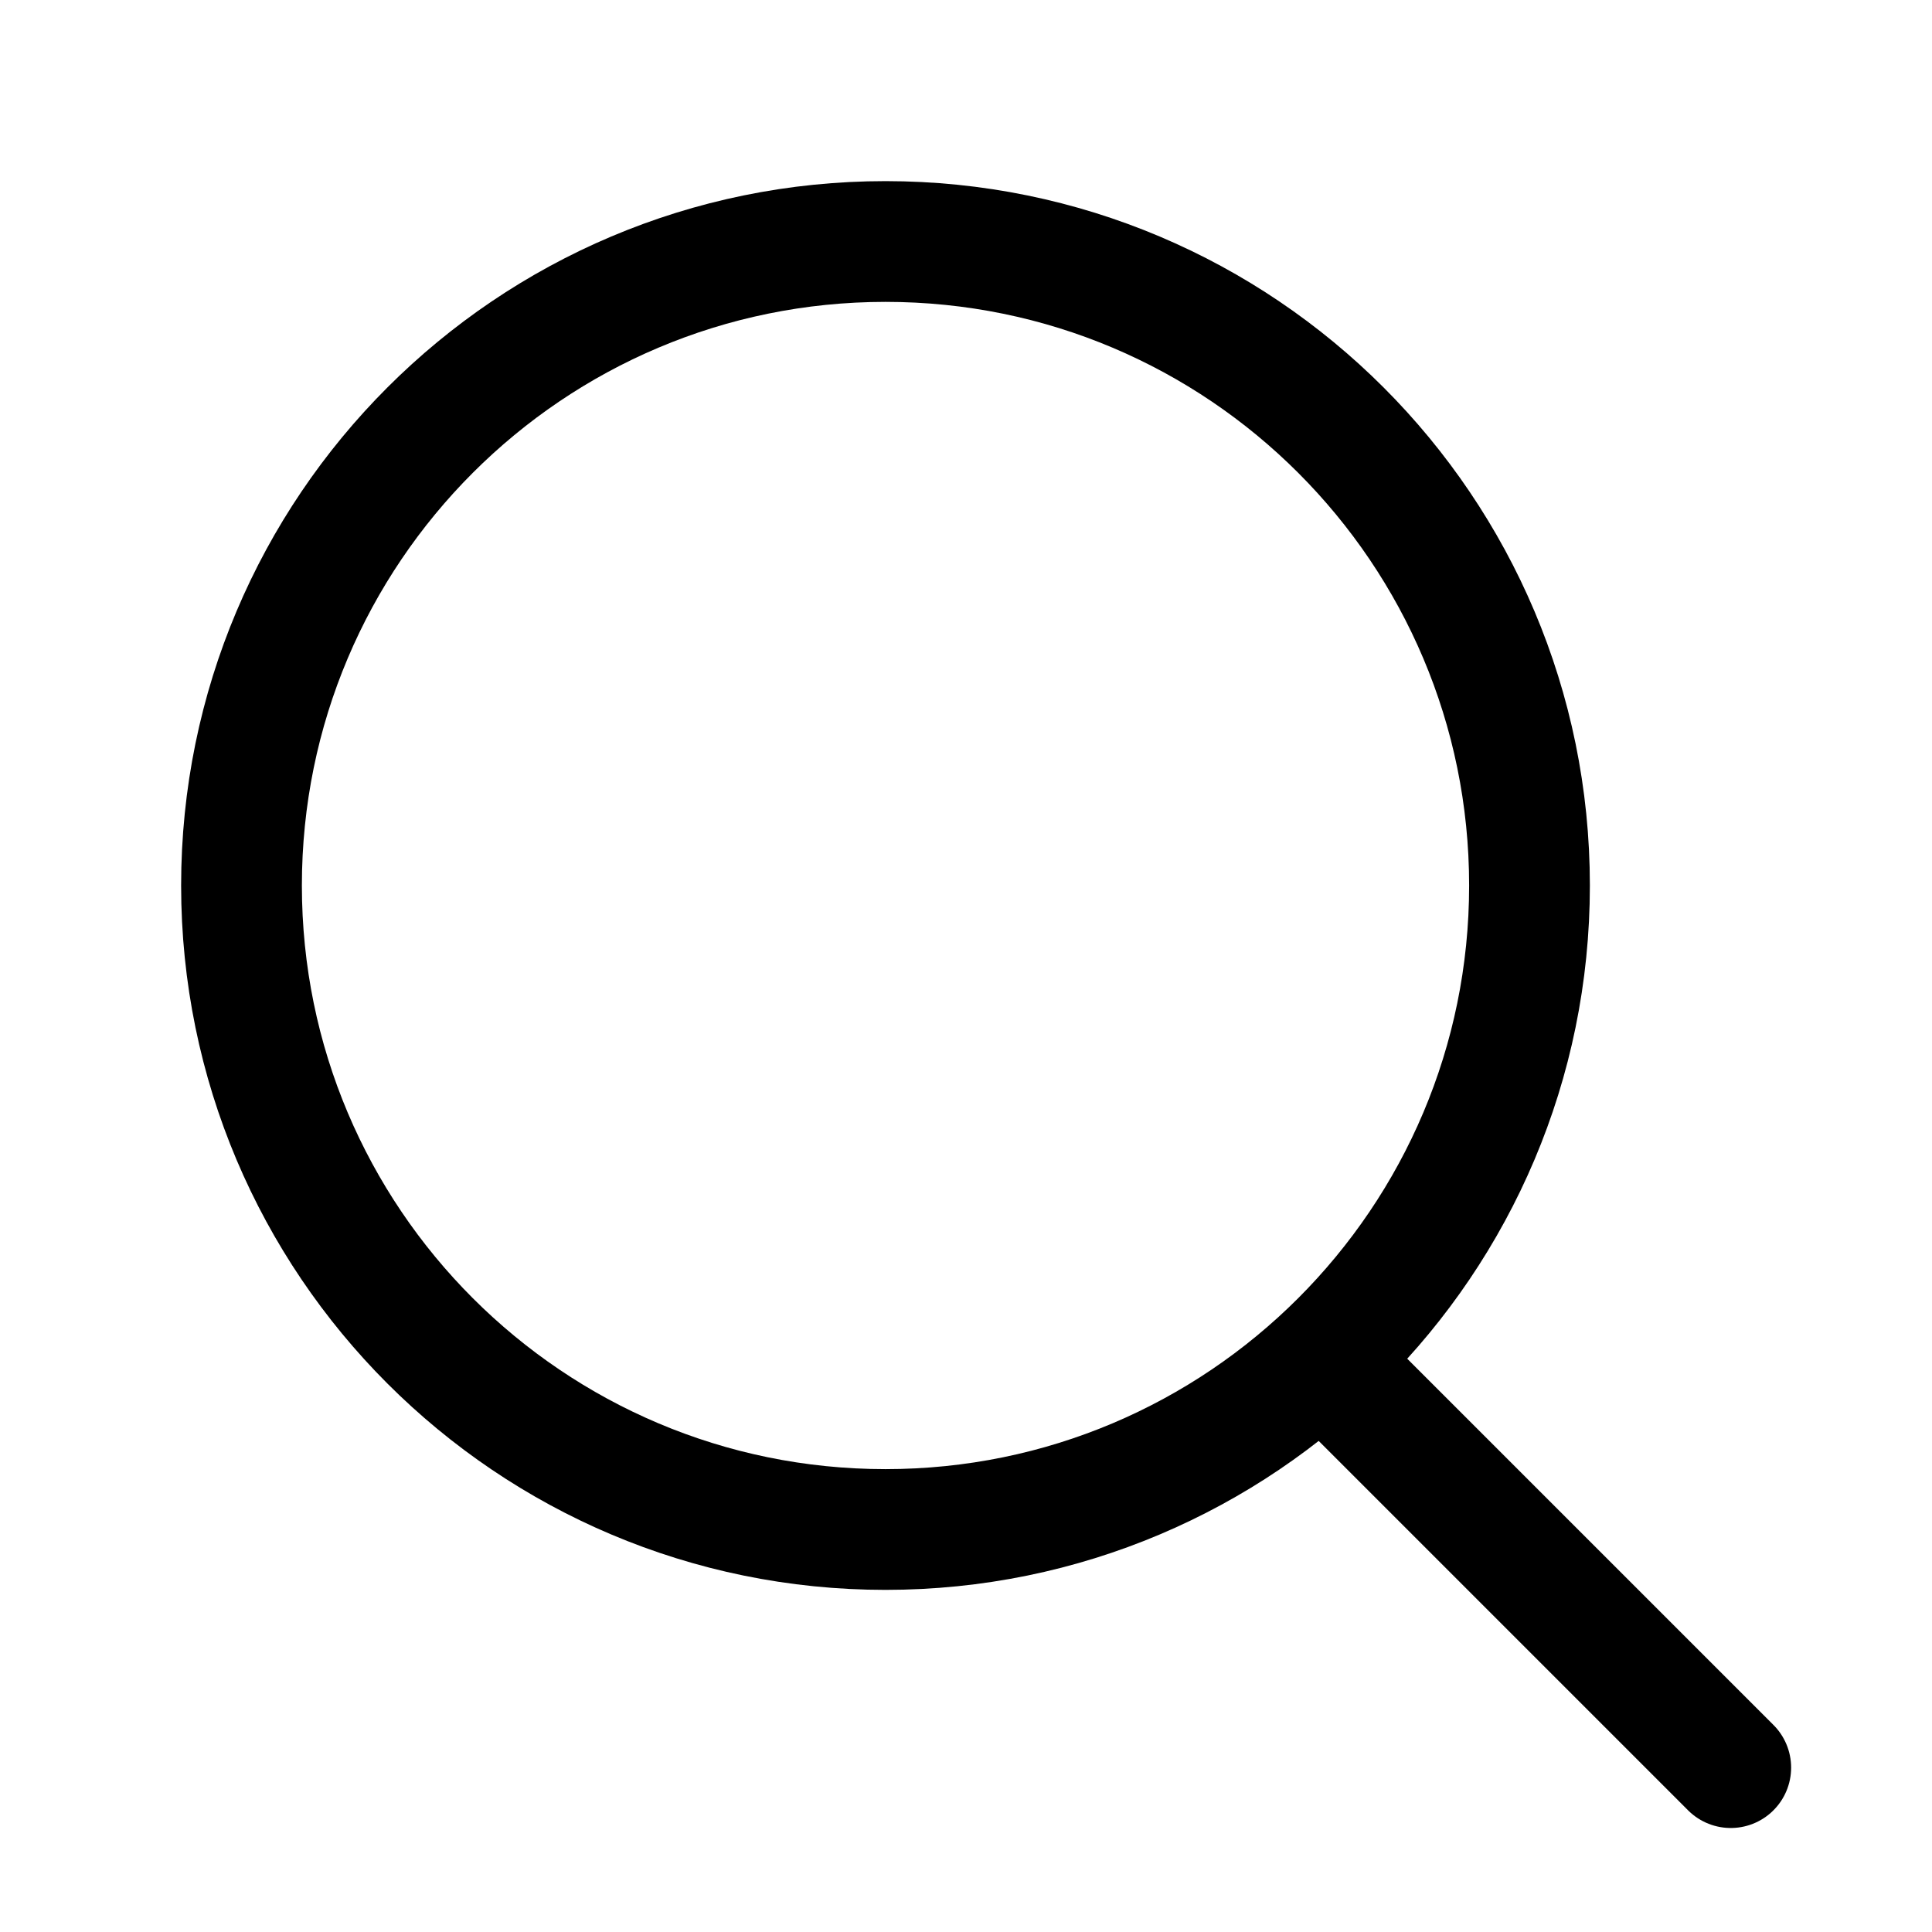
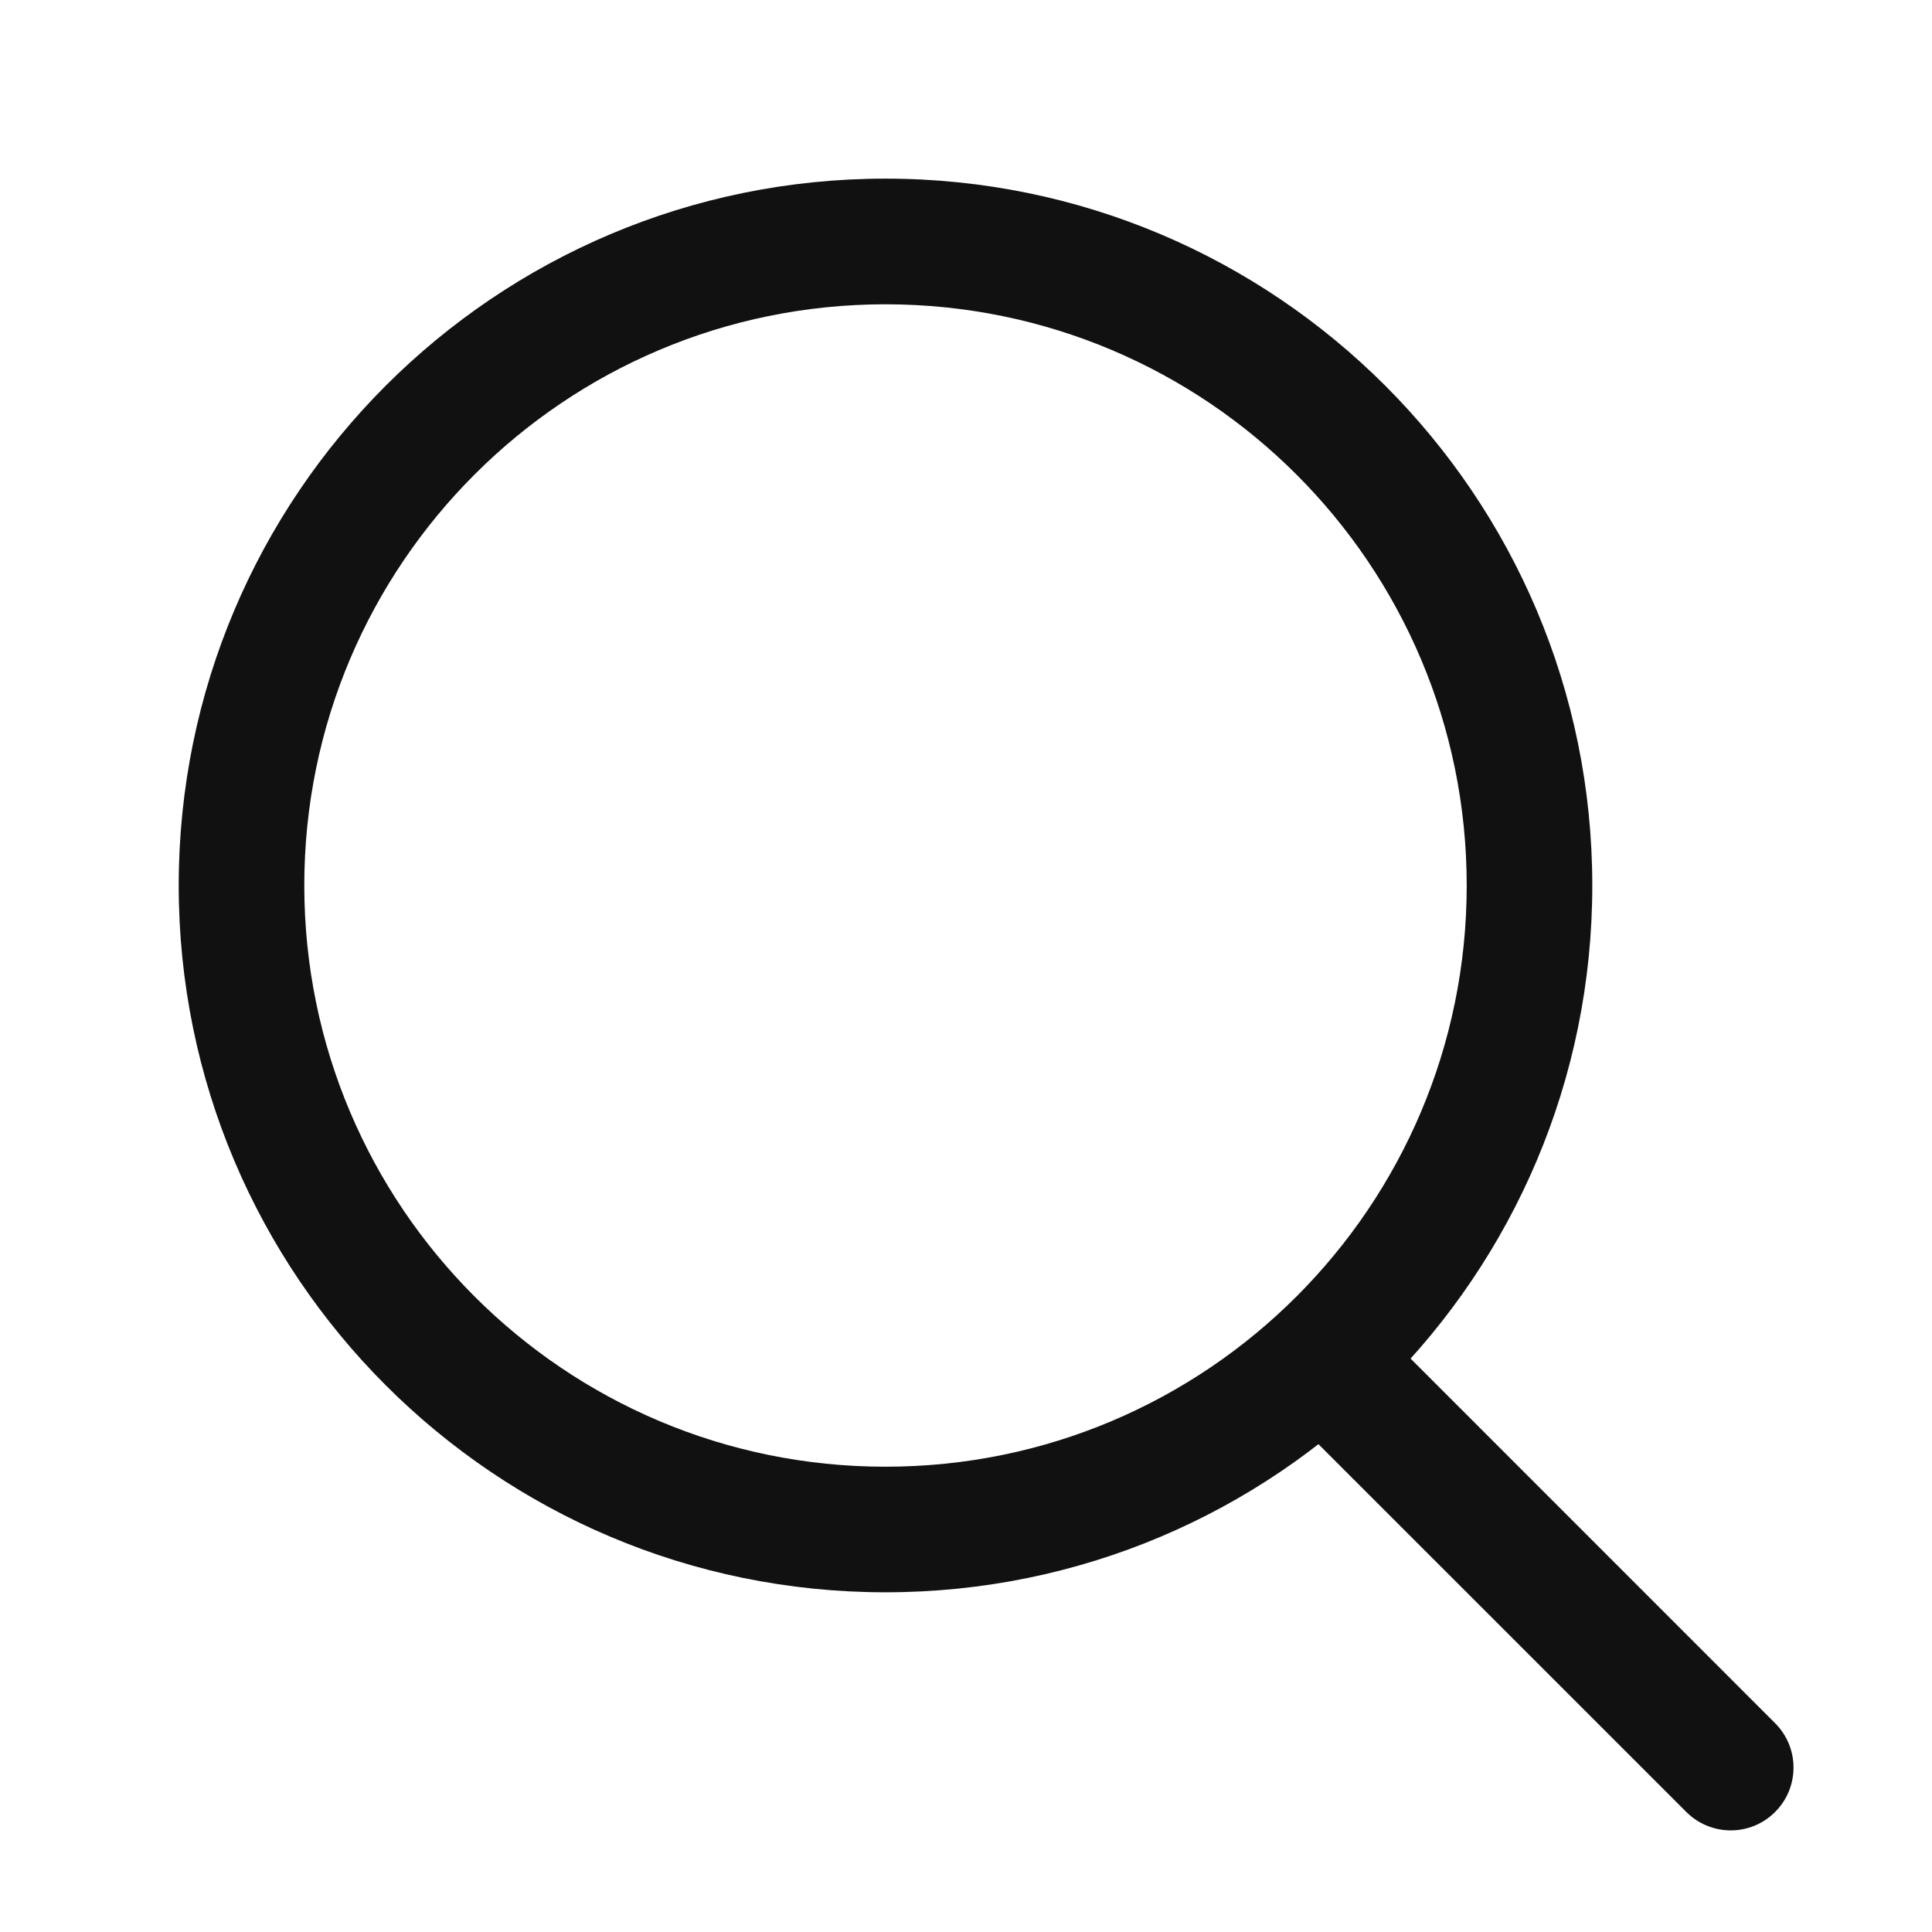
<svg xmlns="http://www.w3.org/2000/svg" width="24" height="24" viewBox="0 0 24 24" fill="none">
-   <circle cx="11" cy="11" r="8" stroke="currentColor" stroke-width="1.5" stroke-linecap="round" stroke-linejoin="round" />
-   <path d="M16.5 16.958L21.5 21.958" stroke="currentColor" stroke-width="1.5" stroke-linecap="round" stroke-linejoin="round" />
+   <path d="M18.22 11C18.22 7.013 14.988 3.781 11 3.78C7.013 3.78 3.78 7.013 3.78 11C3.781 14.988 7.013 18.22 11 18.22C14.988 18.22 18.22 14.988 18.22 11ZM19.78 11C19.78 15.849 15.849 19.78 11 19.78C6.151 19.78 2.22 15.849 2.22 11C2.22 6.151 6.151 2.219 11 2.219C15.849 2.22 19.78 6.151 19.78 11Z" fill="#111111" />
+   <path d="M15.948 16.406C16.253 16.101 16.747 16.101 17.052 16.406L22.051 21.406C22.356 21.711 22.356 22.204 22.051 22.509C21.747 22.814 21.253 22.814 20.948 22.509L15.948 17.51C15.643 17.205 15.643 16.711 15.948 16.406Z" fill="#111111" />
</svg>
